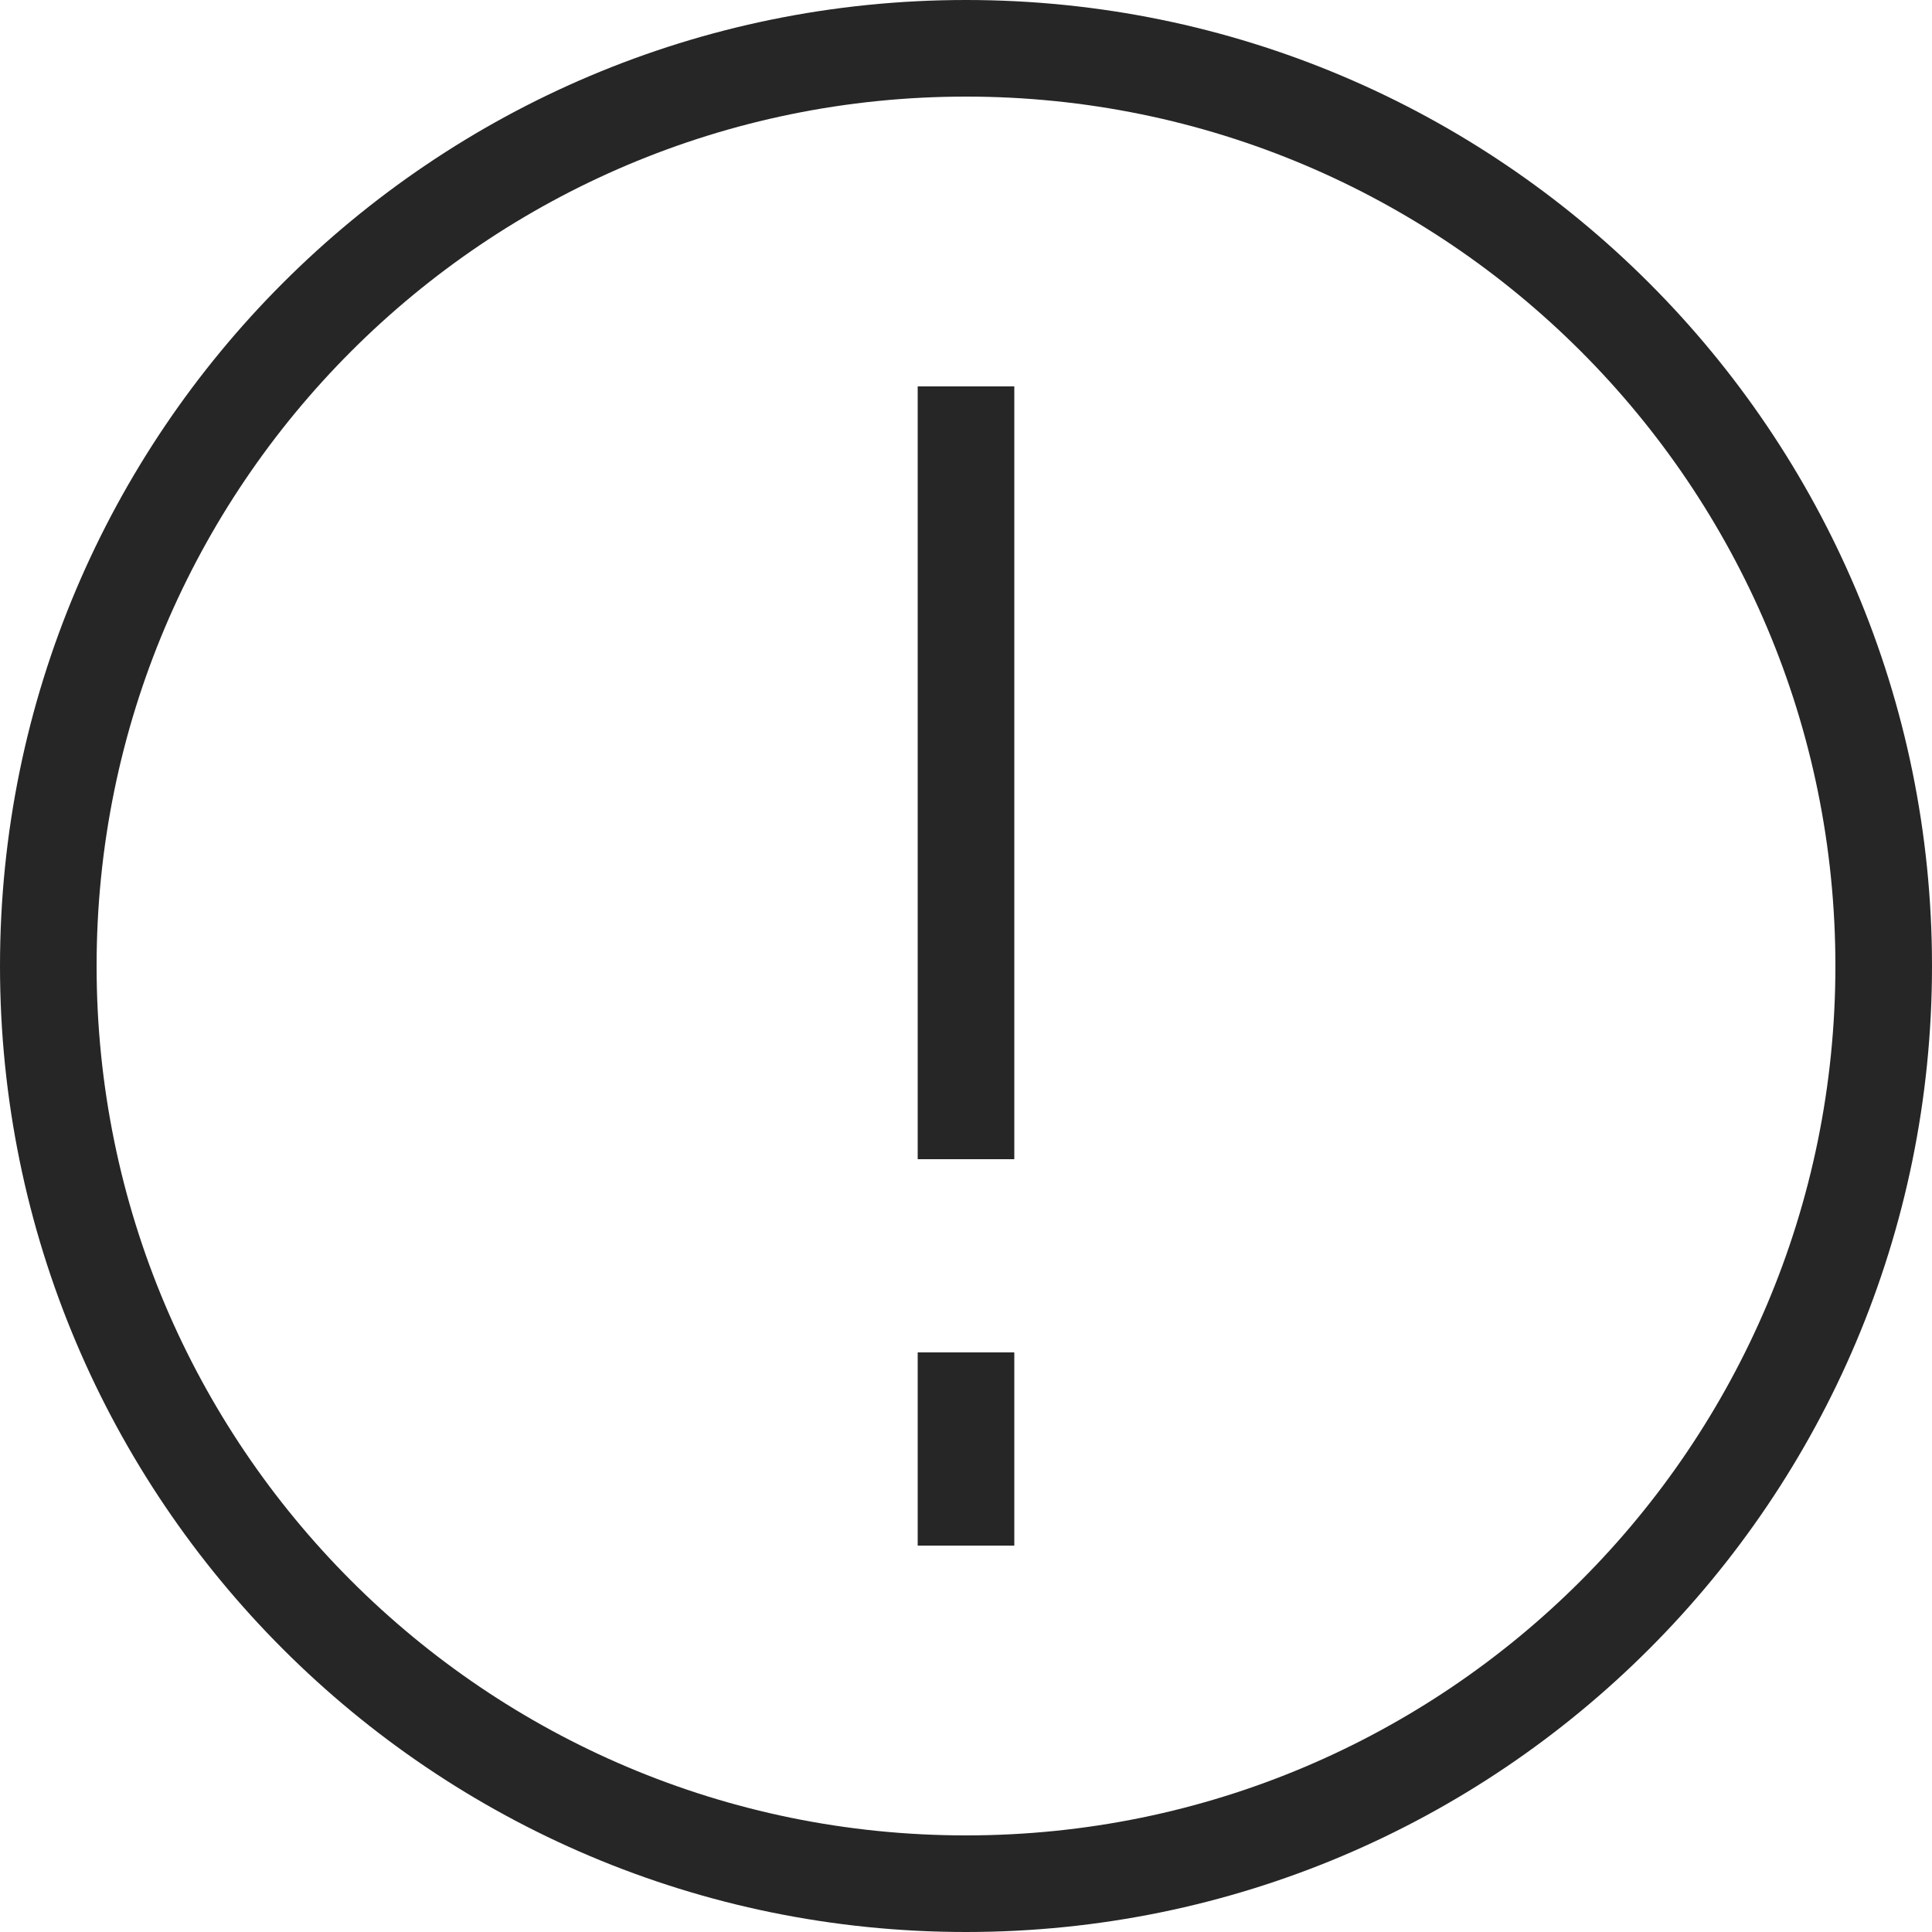
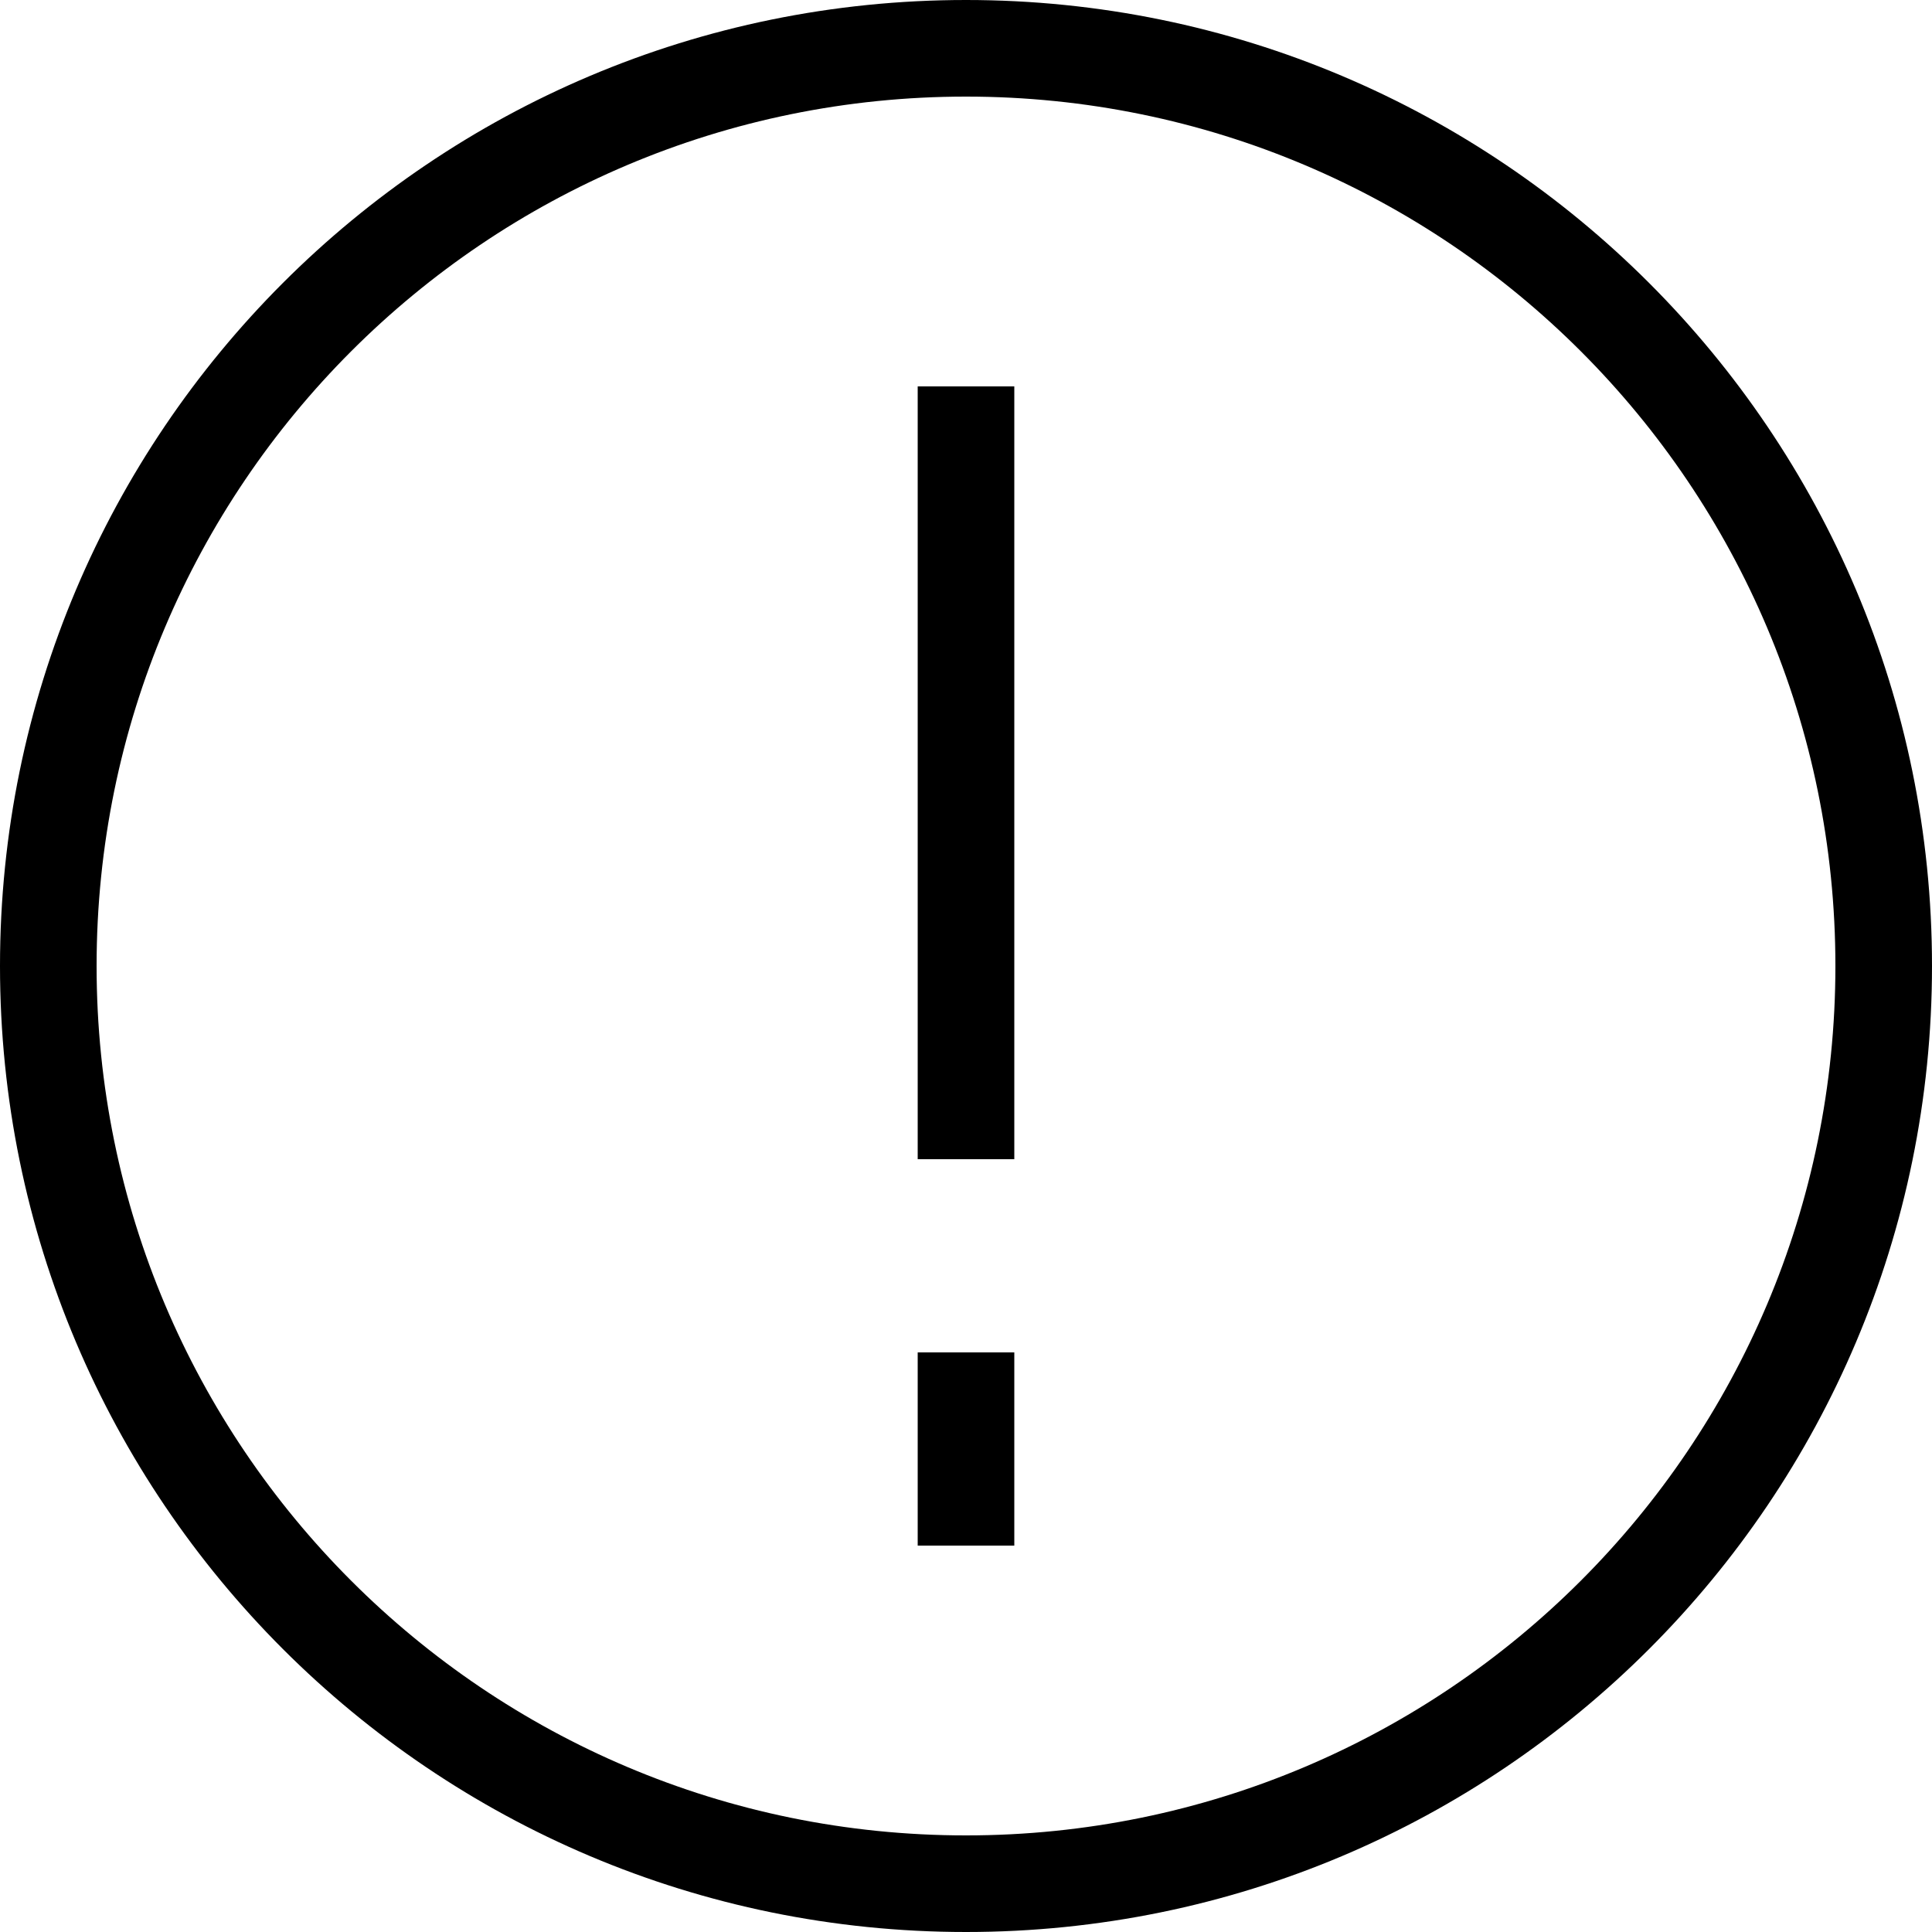
- <svg xmlns="http://www.w3.org/2000/svg" width="20" height="20" viewBox="0 0 20 20" fill="none">
-   <path fill-rule="evenodd" clip-rule="evenodd" d="M10.5 4V12H9.5V4H10.5ZM10.5 14V16H9.5V14H10.5ZM10 19C14.971 19 19 14.971 19 10C19 5.029 14.971 1 10 1C5.029 1 1 5.029 1 10C1 14.971 5.029 19 10 19ZM10 20C15.523 20 20 15.523 20 10C20 4.477 15.523 0 10 0C4.477 0 0 4.477 0 10C0 15.523 4.477 20 10 20Z" fill="#262626" />
+ <svg xmlns="http://www.w3.org/2000/svg" viewBox="0 0 20 20" fill="none">
+   <path fill-rule="evenodd" clip-rule="evenodd" d="M10.5 4V12H9.5V4H10.5ZM10.5 14V16H9.5V14H10.5ZM10 19C14.971 19 19 14.971 19 10C19 5.029 14.971 1 10 1C5.029 1 1 5.029 1 10C1 14.971 5.029 19 10 19ZM10 20C15.523 20 20 15.523 20 10C20 4.477 15.523 0 10 0C4.477 0 0 4.477 0 10C0 15.523 4.477 20 10 20Z" fill="#000" />
</svg>
